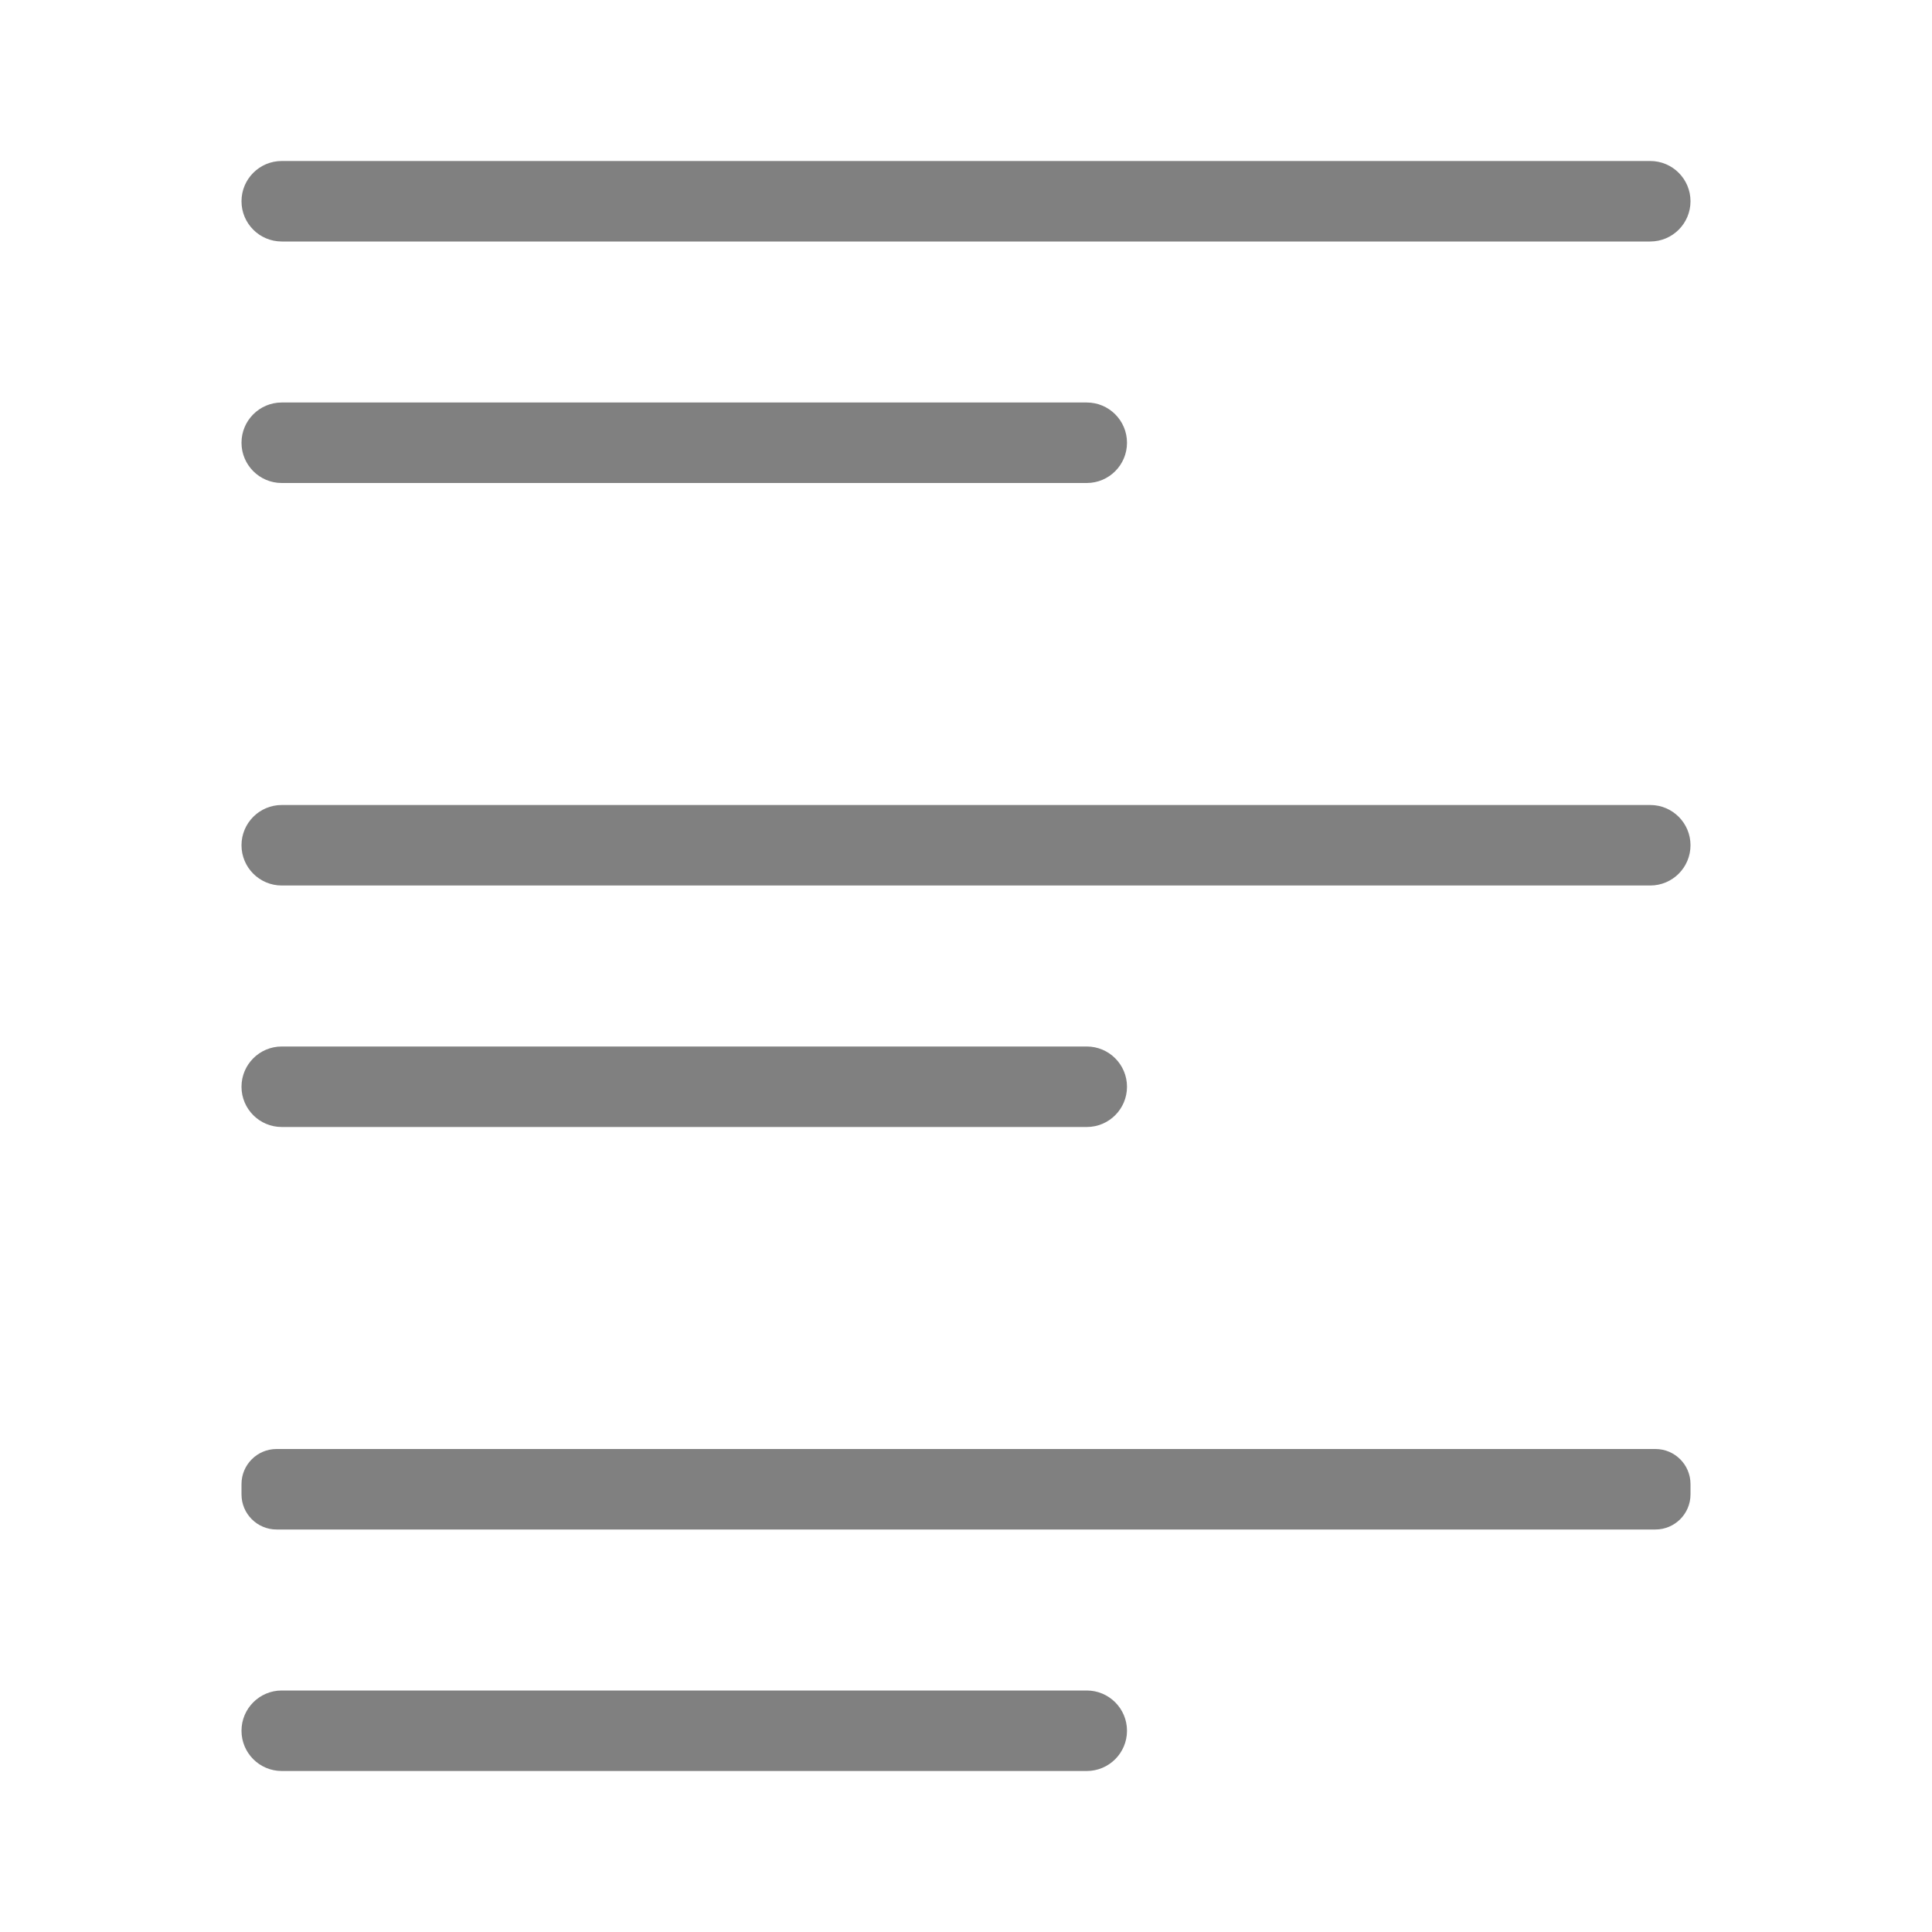
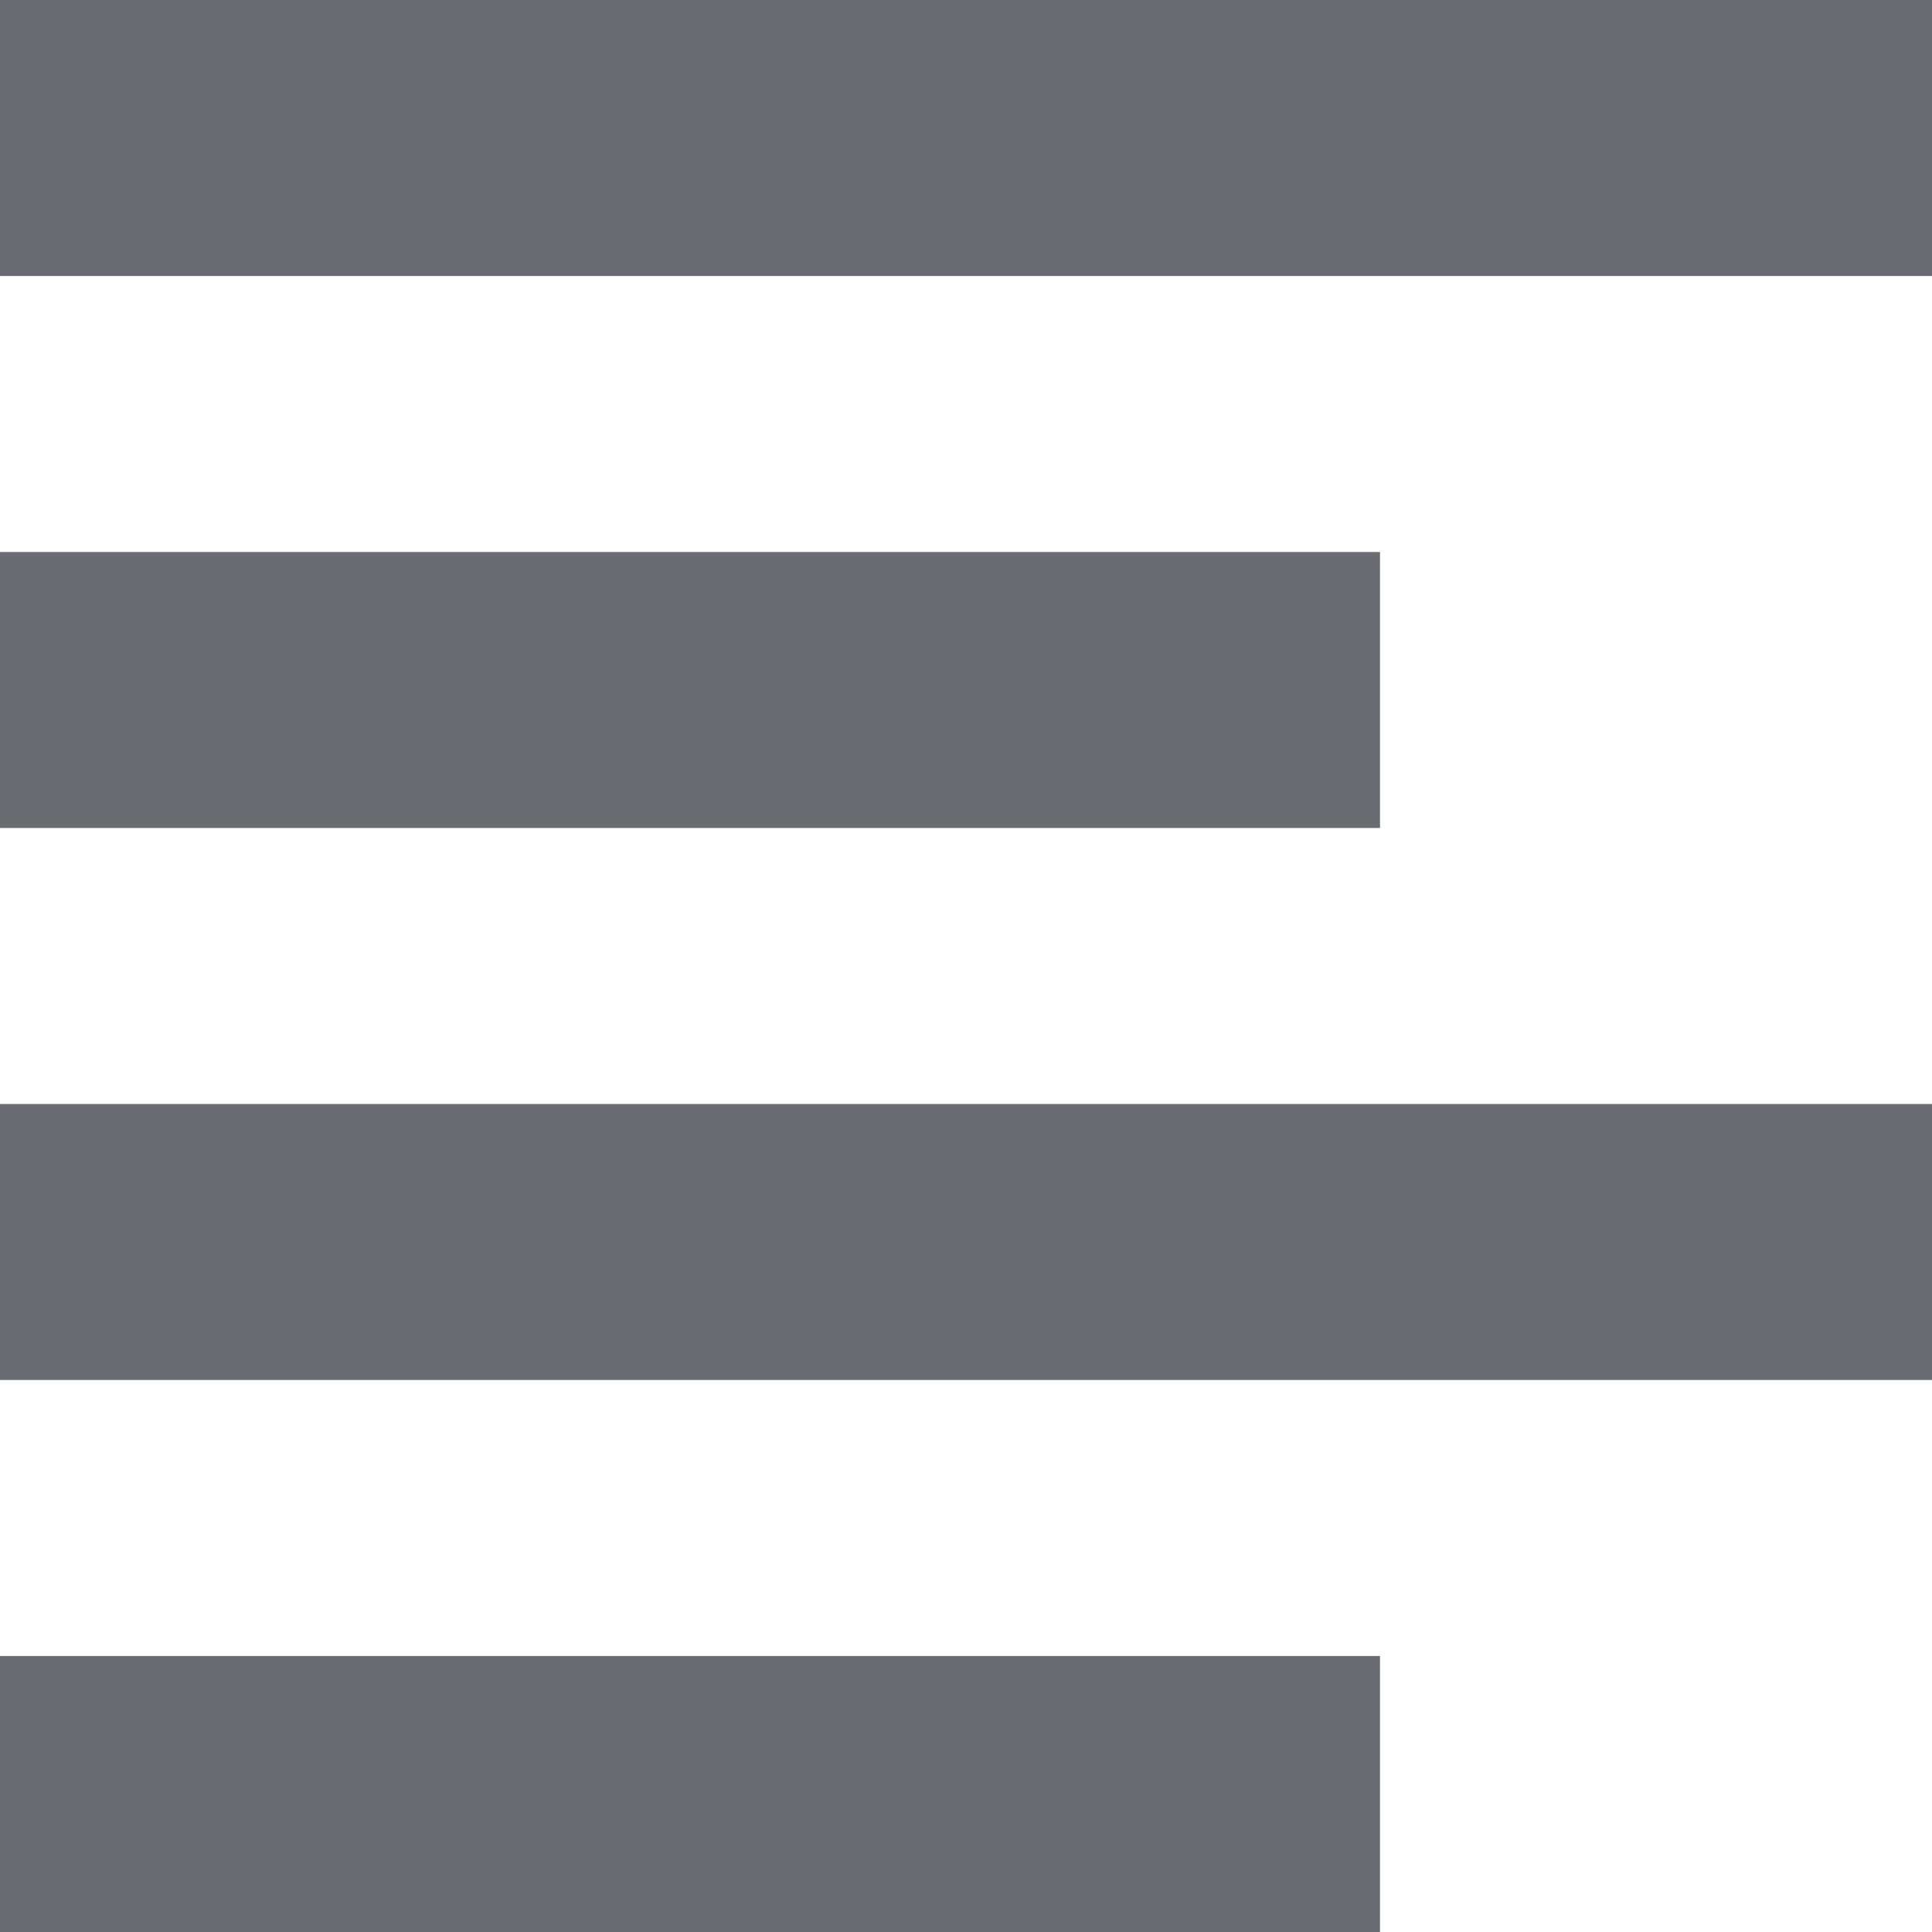
- <svg xmlns="http://www.w3.org/2000/svg" viewBox="0 0 24 24">
-   <g fill="#808080" transform="scale(-1 1)">
-     <rect height="1" ry=".5" width="18" x="-21" y="2" />
-     <rect height="1" ry=".5" width="18" x="-21" y="10" />
-     <rect height="1" ry=".436" width="18" x="-21" y="18" />
-     <rect height="1" ry=".5" width="11" x="-14" y="21" />
-     <rect height="1" ry=".5" width="11" x="-14" y="13" />
-     <rect height="1" ry=".5" width="11" x="-14" y="5" />
-   </g>
+ <svg xmlns="http://www.w3.org/2000/svg" id="Layer_1" data-name="Layer 1" viewBox="0 0 14 14">
+   <path d="M5,15V13H19v2ZM5,5H19V7H5Zm10,6H5V9H15Zm0,8H5V17H15Z" transform="translate(-5 -5)" fill="#696d72" fill-rule="evenodd" />
</svg>
